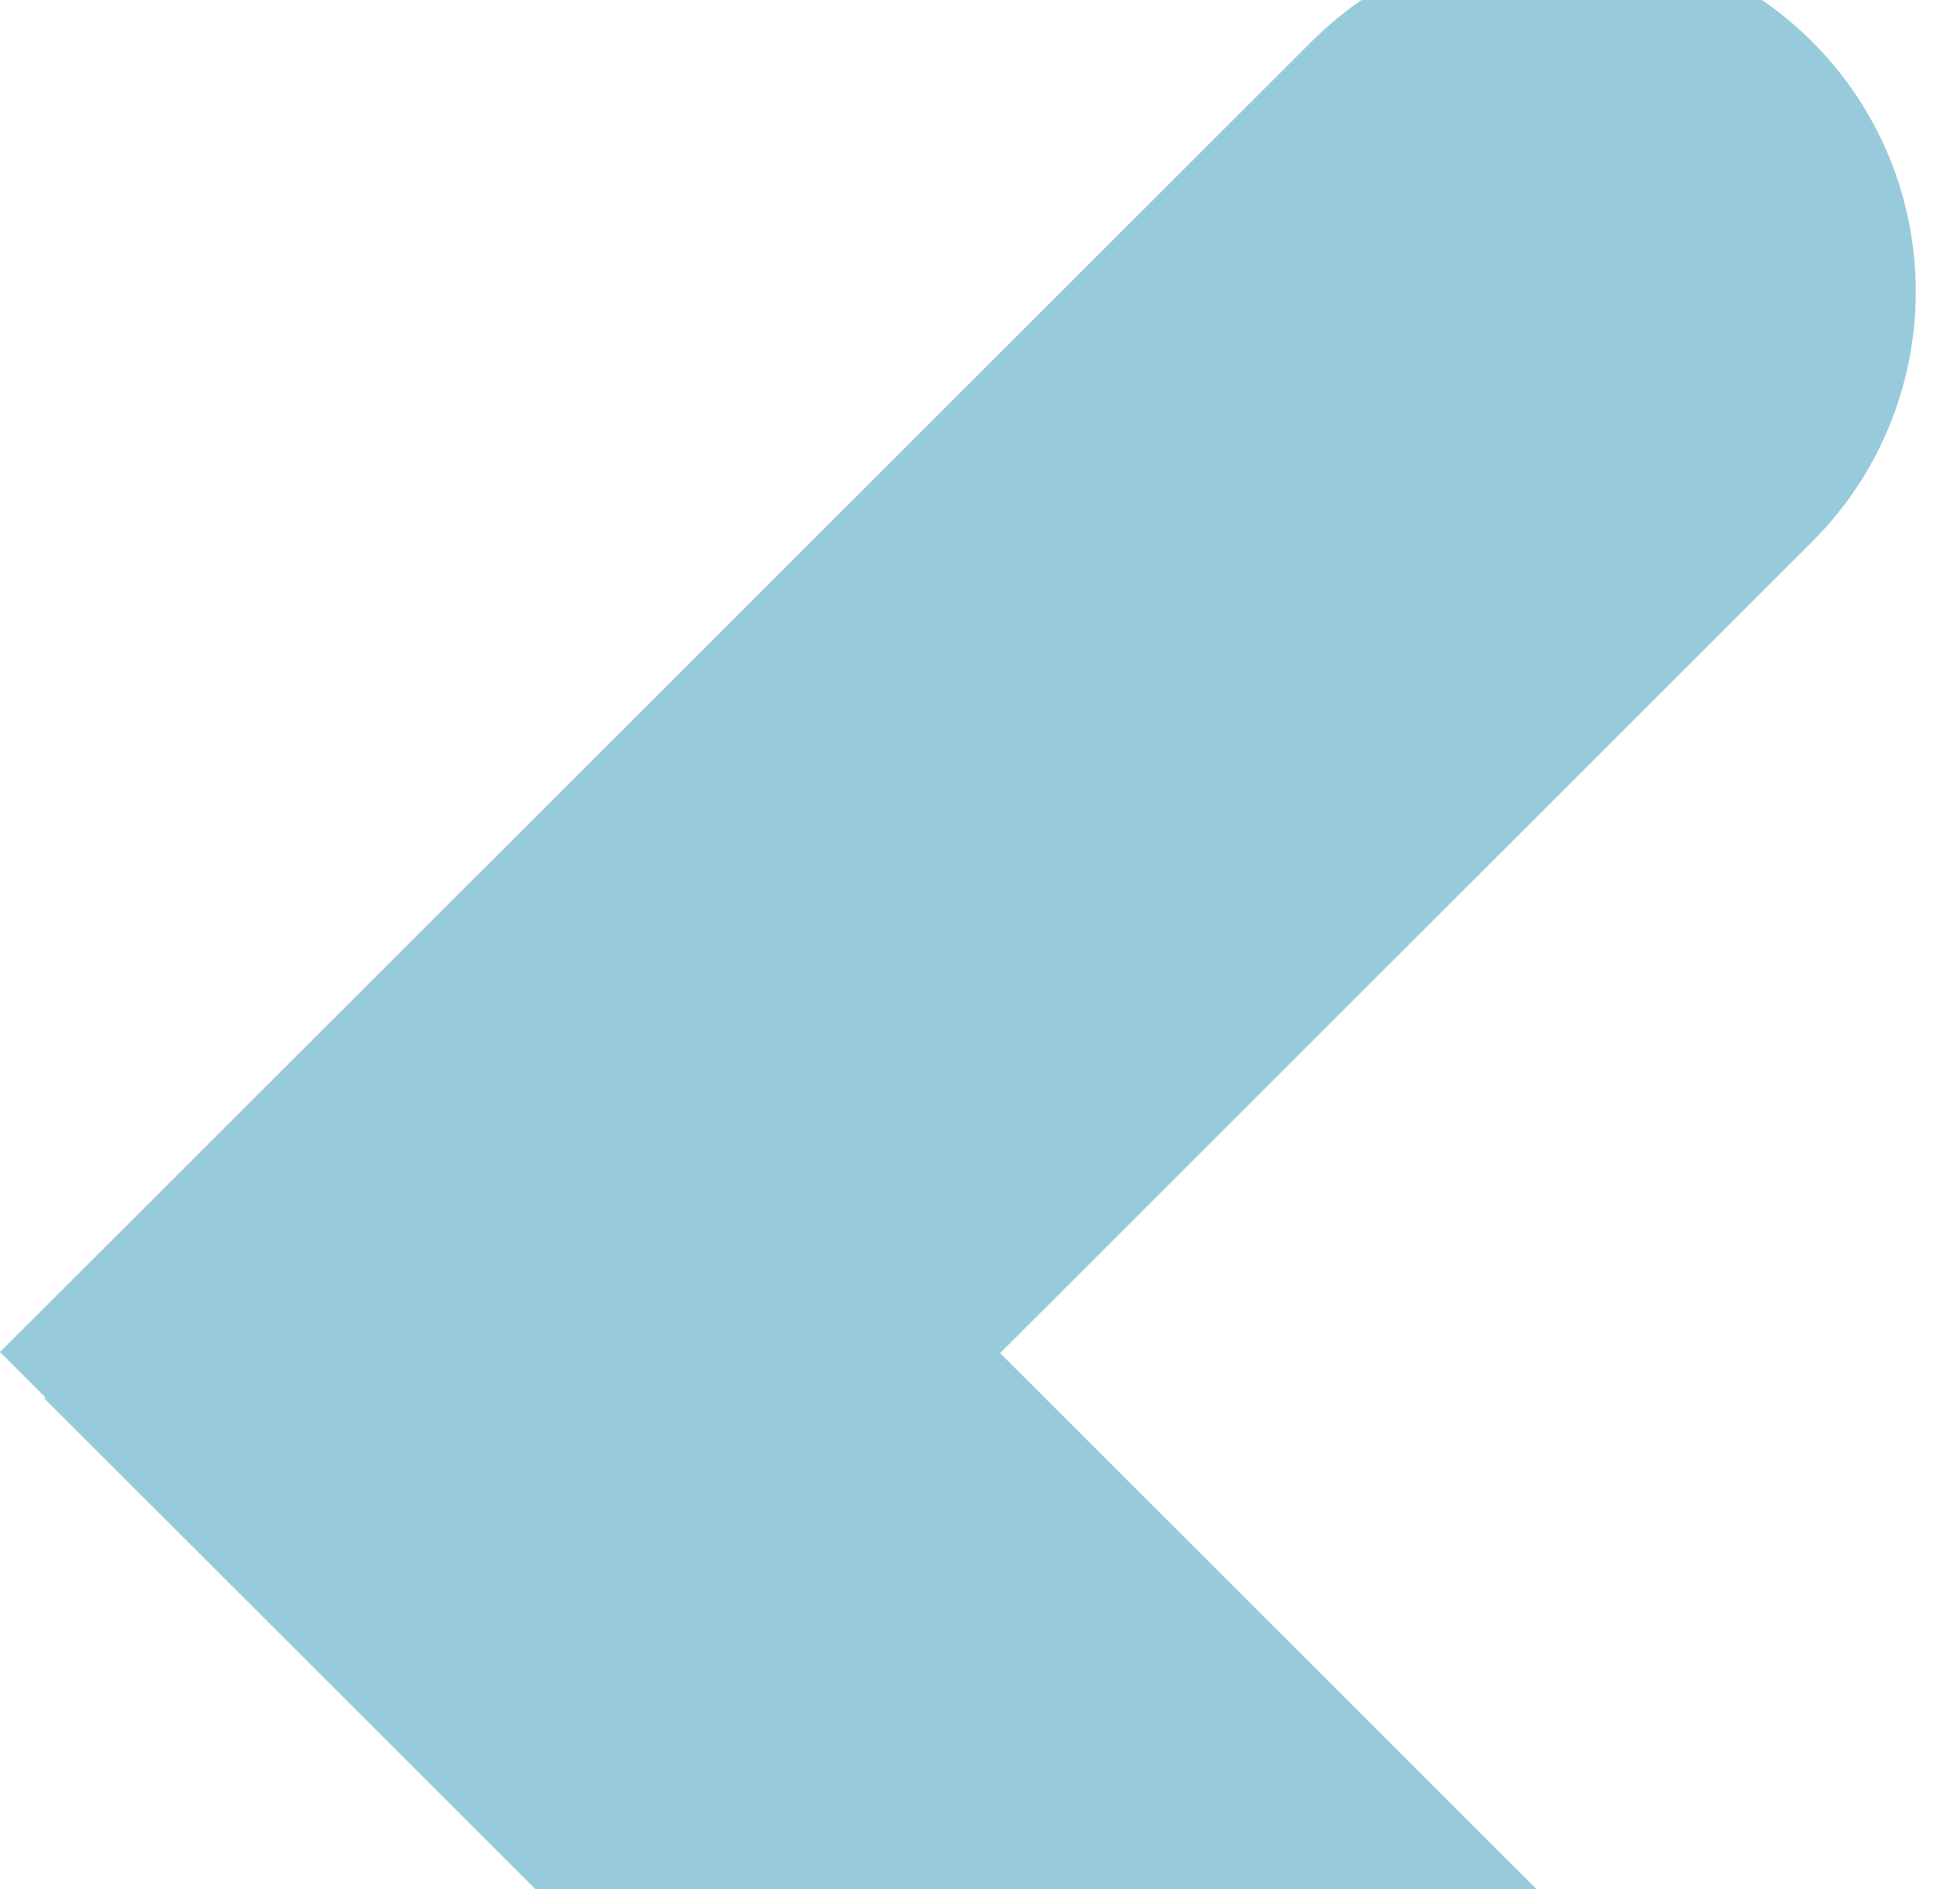
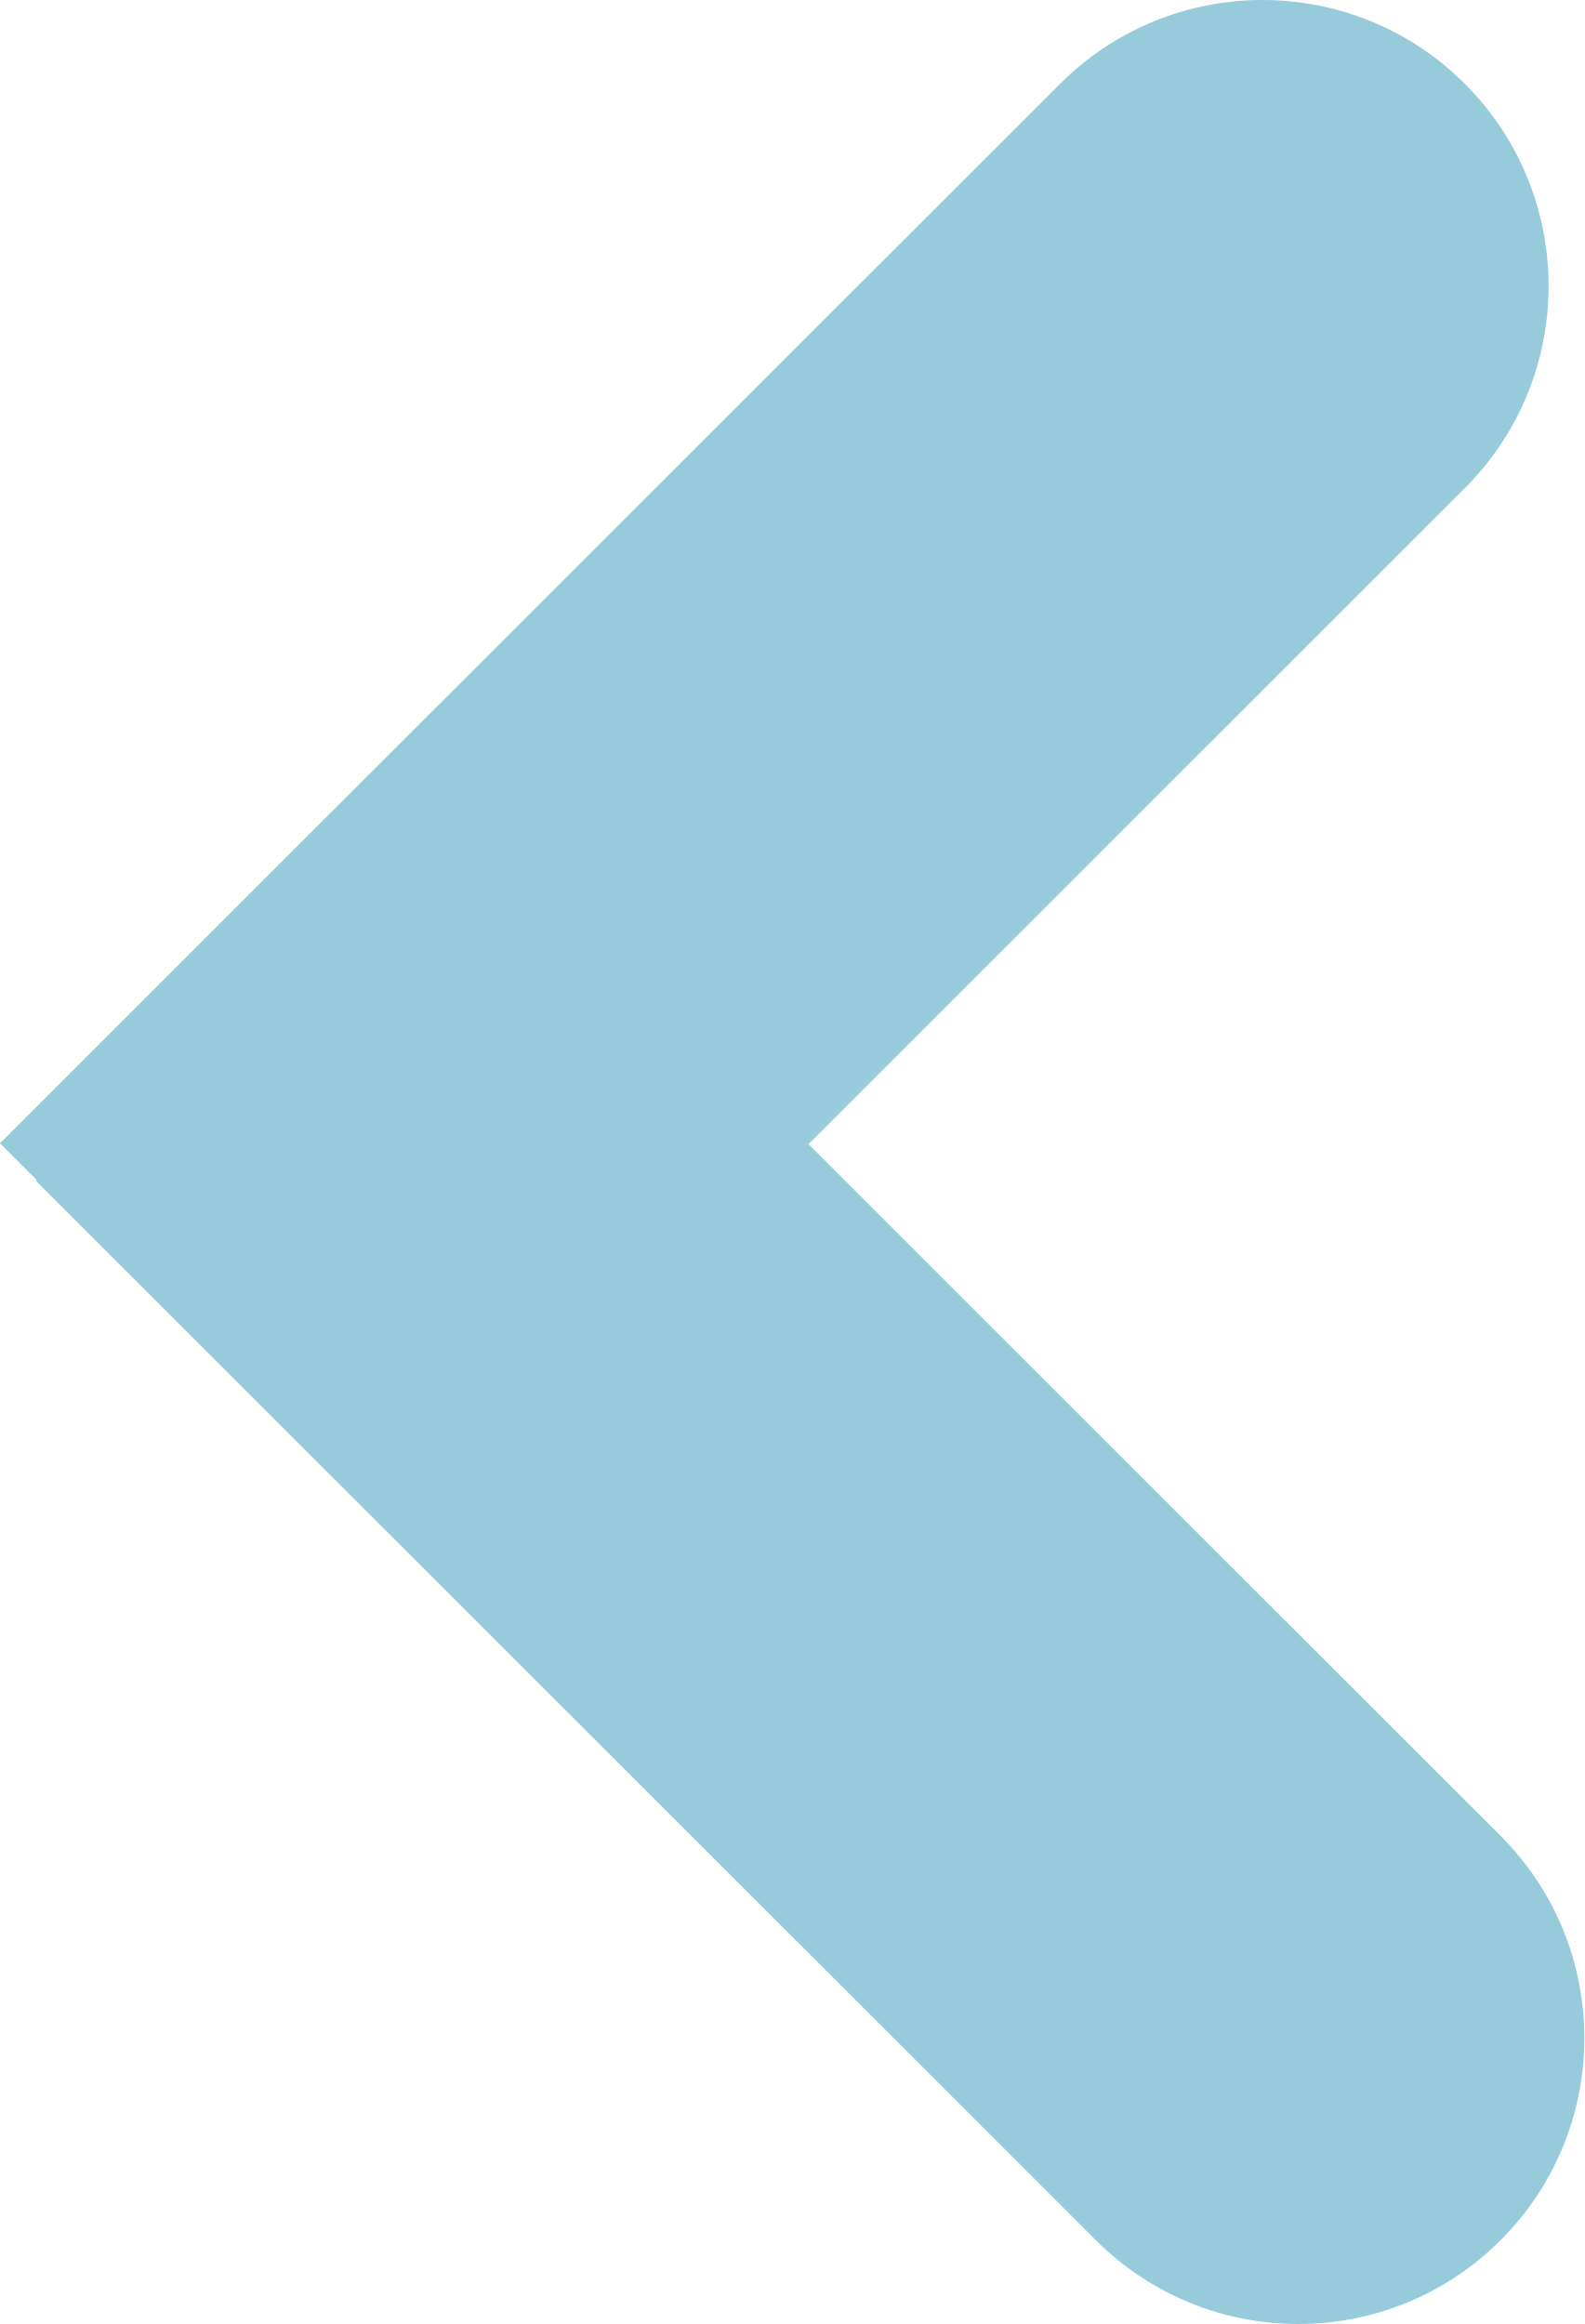
- <svg xmlns="http://www.w3.org/2000/svg" width="664" height="640" viewBox="0 0 664 640" fill="none">
-   <path d="M613.889 183.591C660.718 136.788 660.718 60.905 613.889 14.102C567.06 -32.701 491.134 -32.701 444.305 14.102L0 458.157L15.342 473.49L14.989 473.843L459.294 917.898C506.123 964.701 582.049 964.701 628.878 917.898C675.707 871.095 675.707 795.212 628.878 748.41L338.815 458.51L613.889 183.591Z" fill="#97CBDC" />
+ <svg xmlns="http://www.w3.org/2000/svg" width="664" height="974" viewBox="0 0 664 974" fill="none">
+   <path d="M613.889 204.591C660.718 157.788 660.718 81.905 613.889 35.102C567.06 -11.701 491.134 -11.701 444.305 35.102L0 479.157L15.342 494.49L14.989 494.843L459.294 938.898C506.123 985.701 582.049 985.701 628.878 938.898C675.707 892.095 675.707 816.212 628.878 769.41L338.815 479.51L613.889 204.591Z" fill="#97CBDC" />
</svg>
